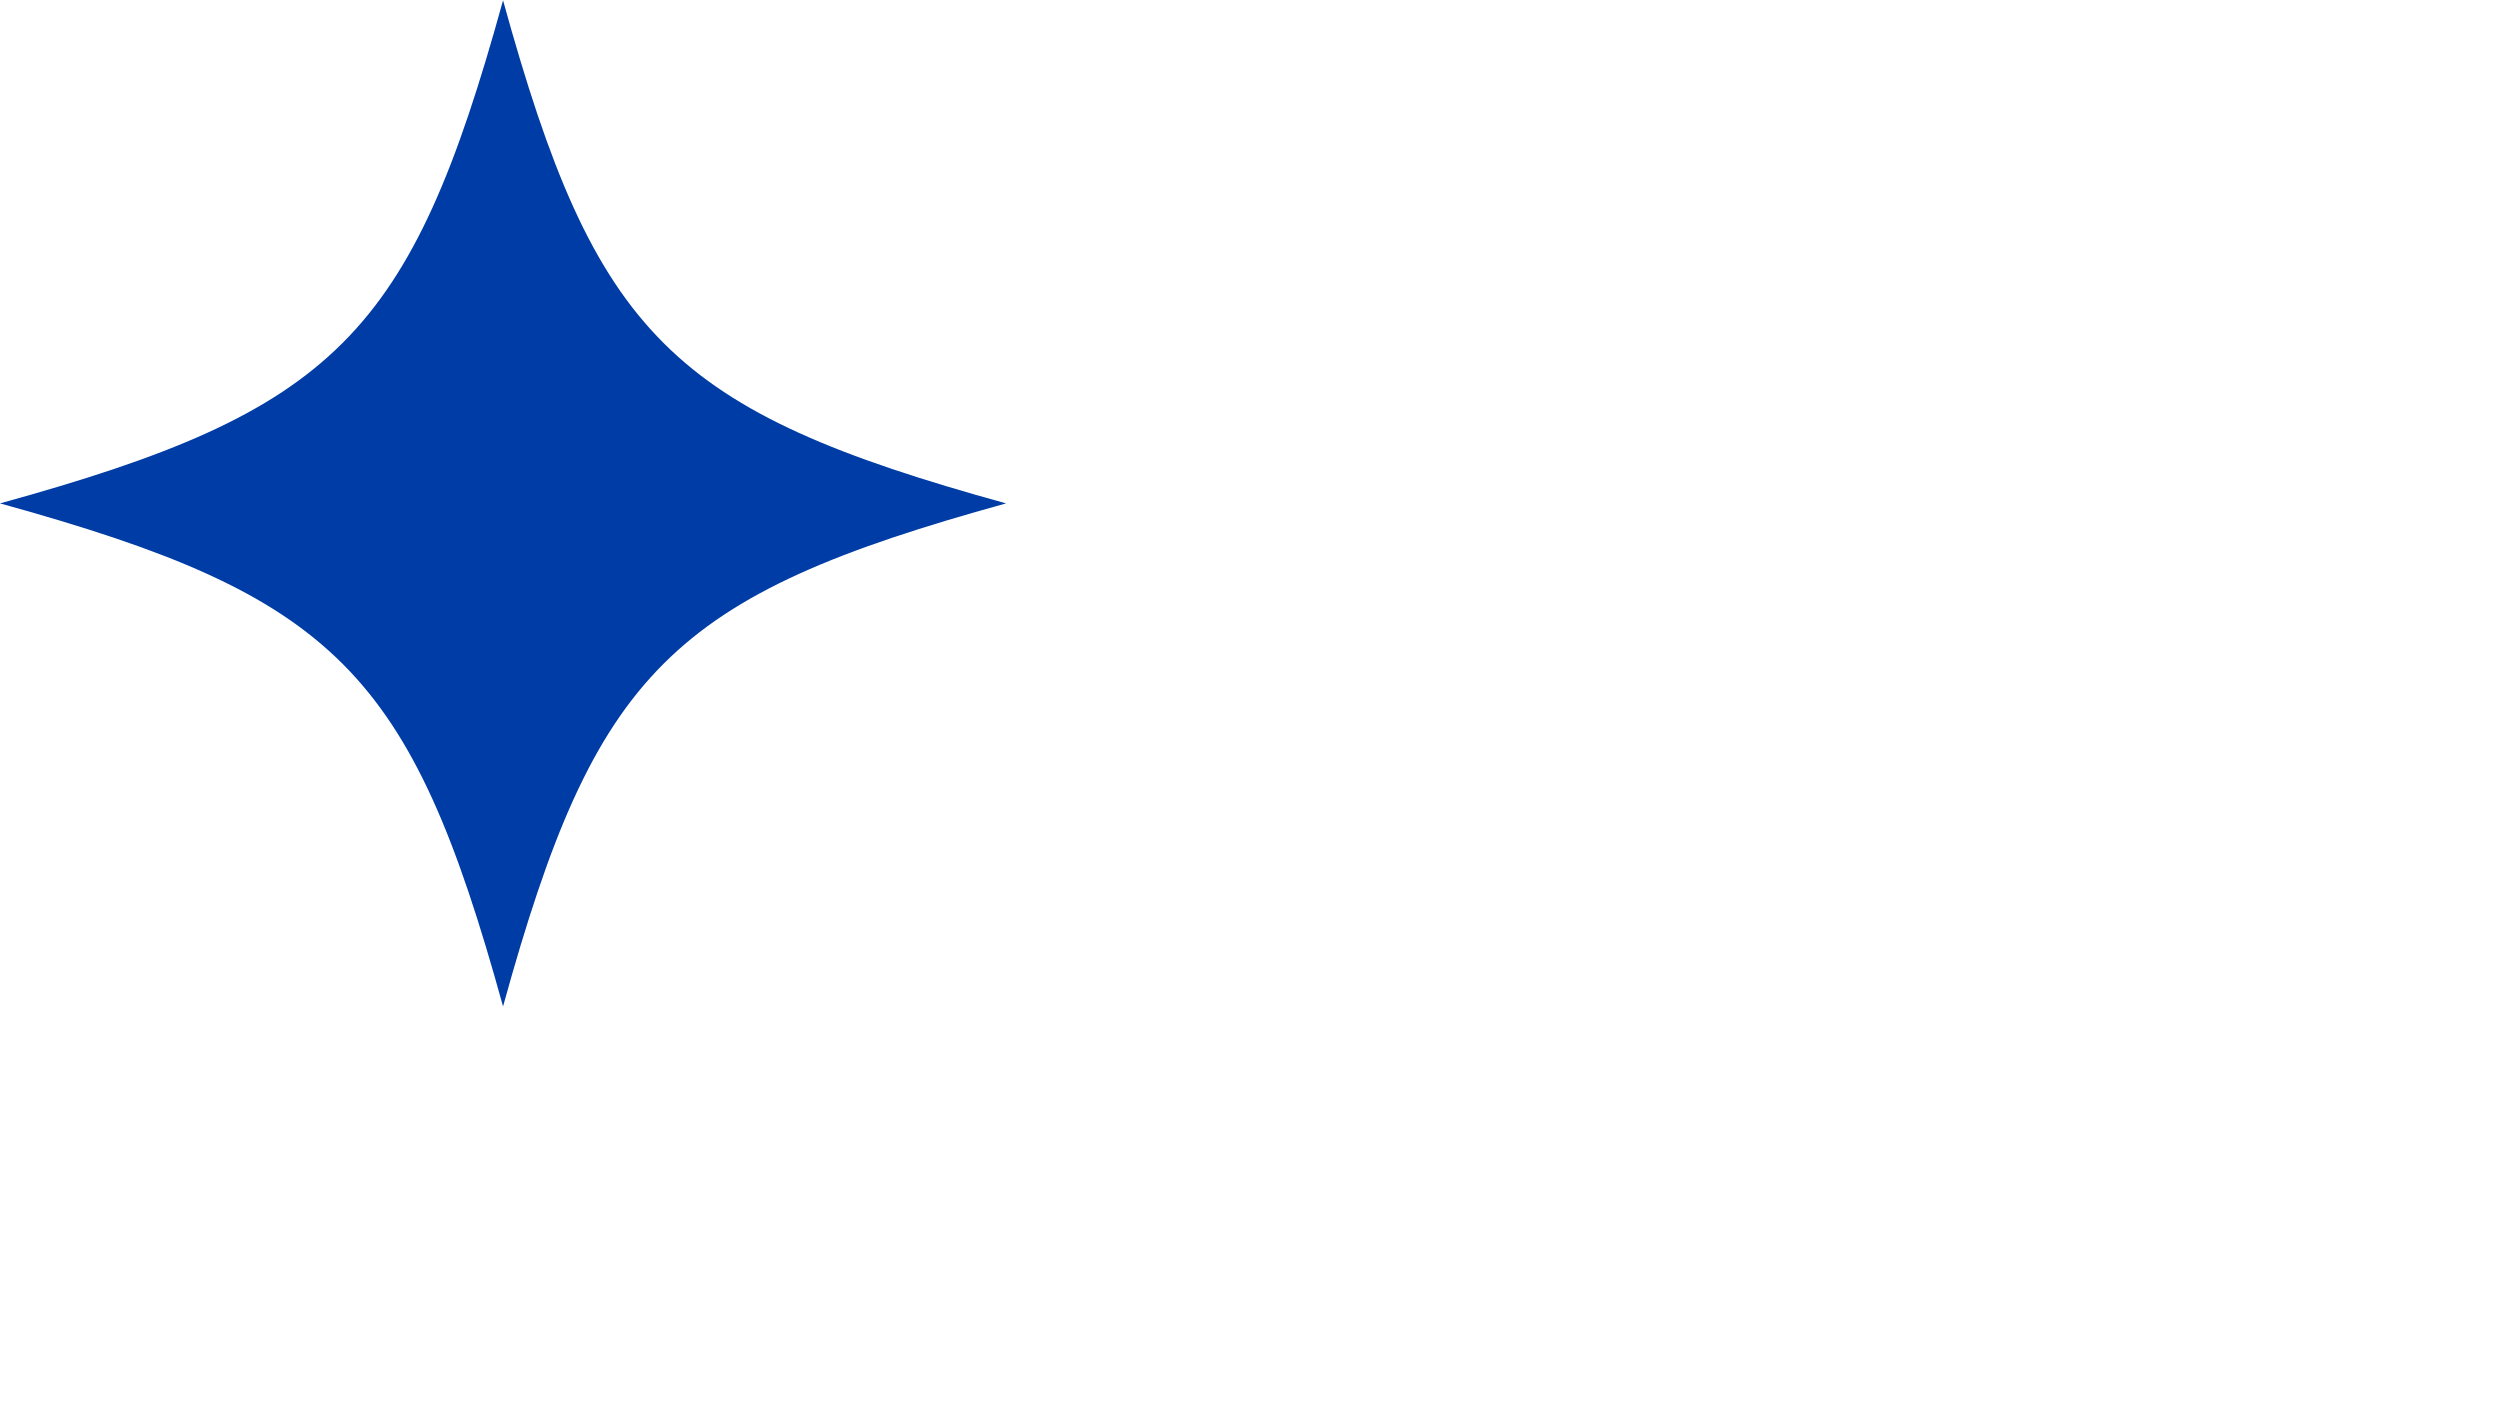
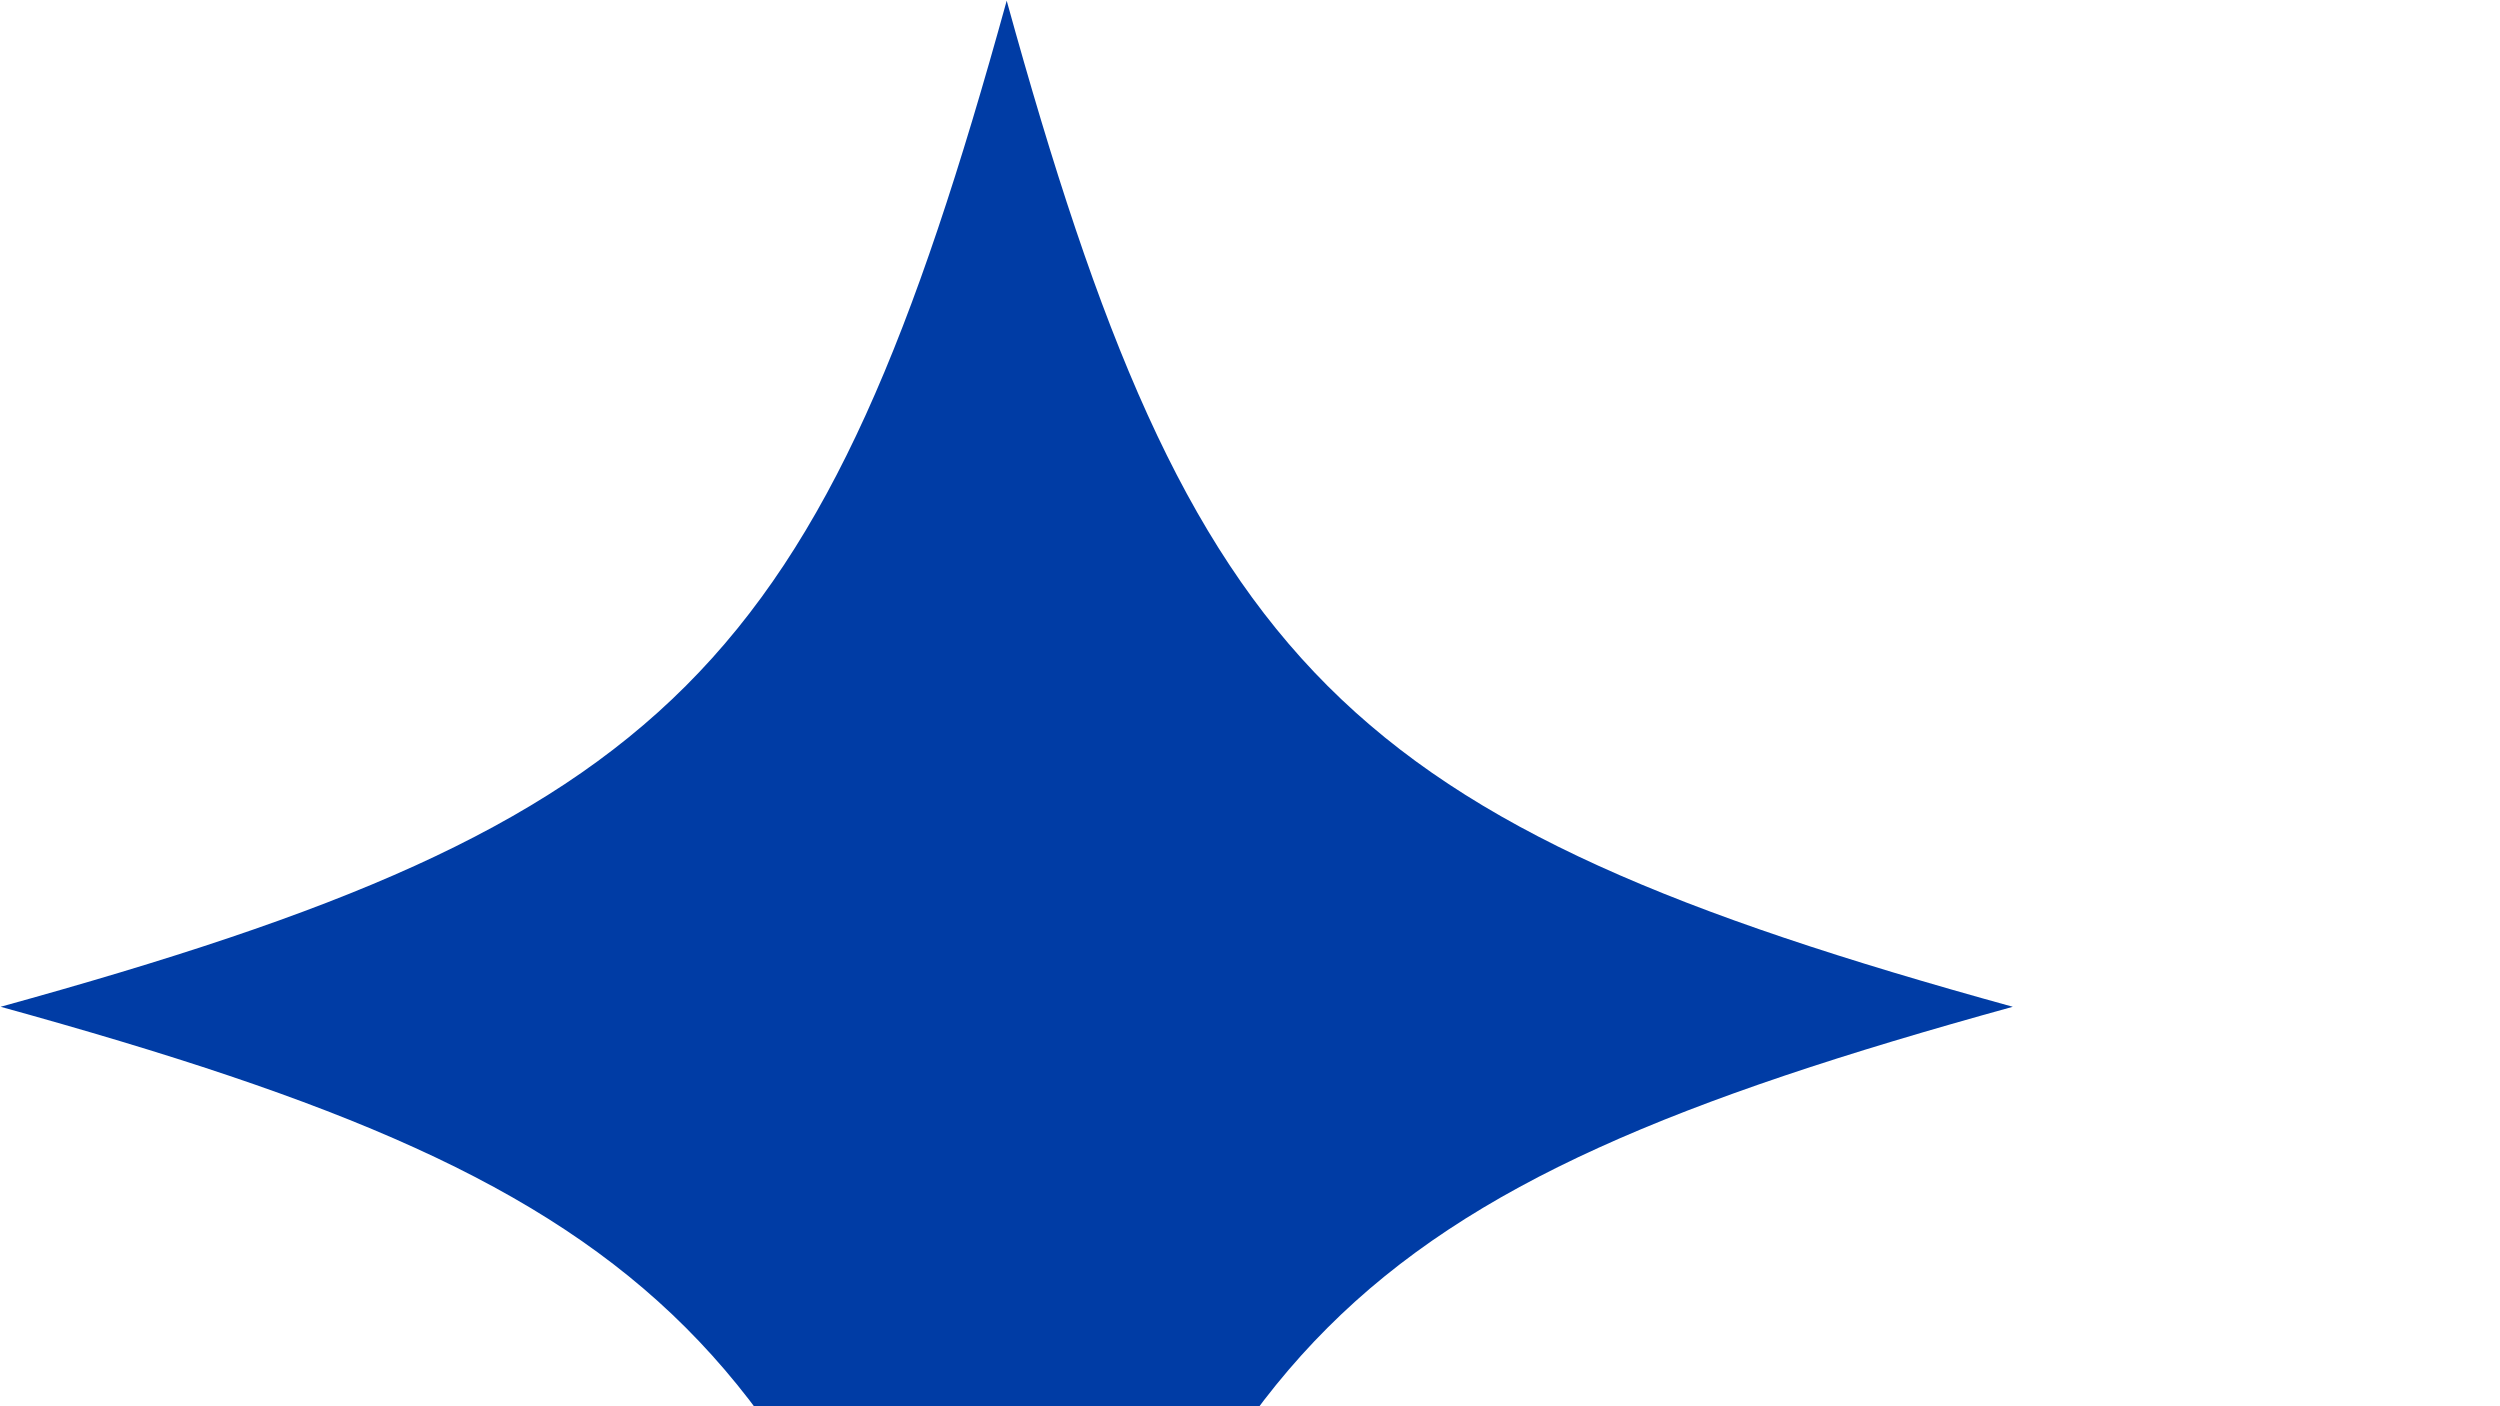
- <svg xmlns="http://www.w3.org/2000/svg" width="1366" zoomAndPan="magnify" viewBox="0 0 1024.5 576" height="768" preserveAspectRatio="xMidYMid meet" version="1.0">
+ <svg xmlns="http://www.w3.org/2000/svg" width="2732" zoomAndPan="magnify" viewBox="0 0 512 288" height="1536" preserveAspectRatio="xMidYMid meet" version="1.0">
  <defs>
    <clipPath id="834d551684">
      <path d="M 0 0.141 L 412.297 0.141 L 412.297 412.438 L 0 412.438 Z M 0 0.141 " clip-rule="nonzero" />
    </clipPath>
  </defs>
  <g clip-path="url(#834d551684)">
    <path fill="#003ca5" d="M 412.297 206.289 C 274.84 244.223 244.082 274.98 206.148 412.438 C 168.219 274.98 137.461 244.223 0 206.289 C 137.461 168.359 168.219 137.602 206.148 0.141 C 244.082 137.602 274.84 168.359 412.297 206.289 Z M 412.297 206.289 " fill-opacity="1" fill-rule="nonzero" />
  </g>
</svg>
